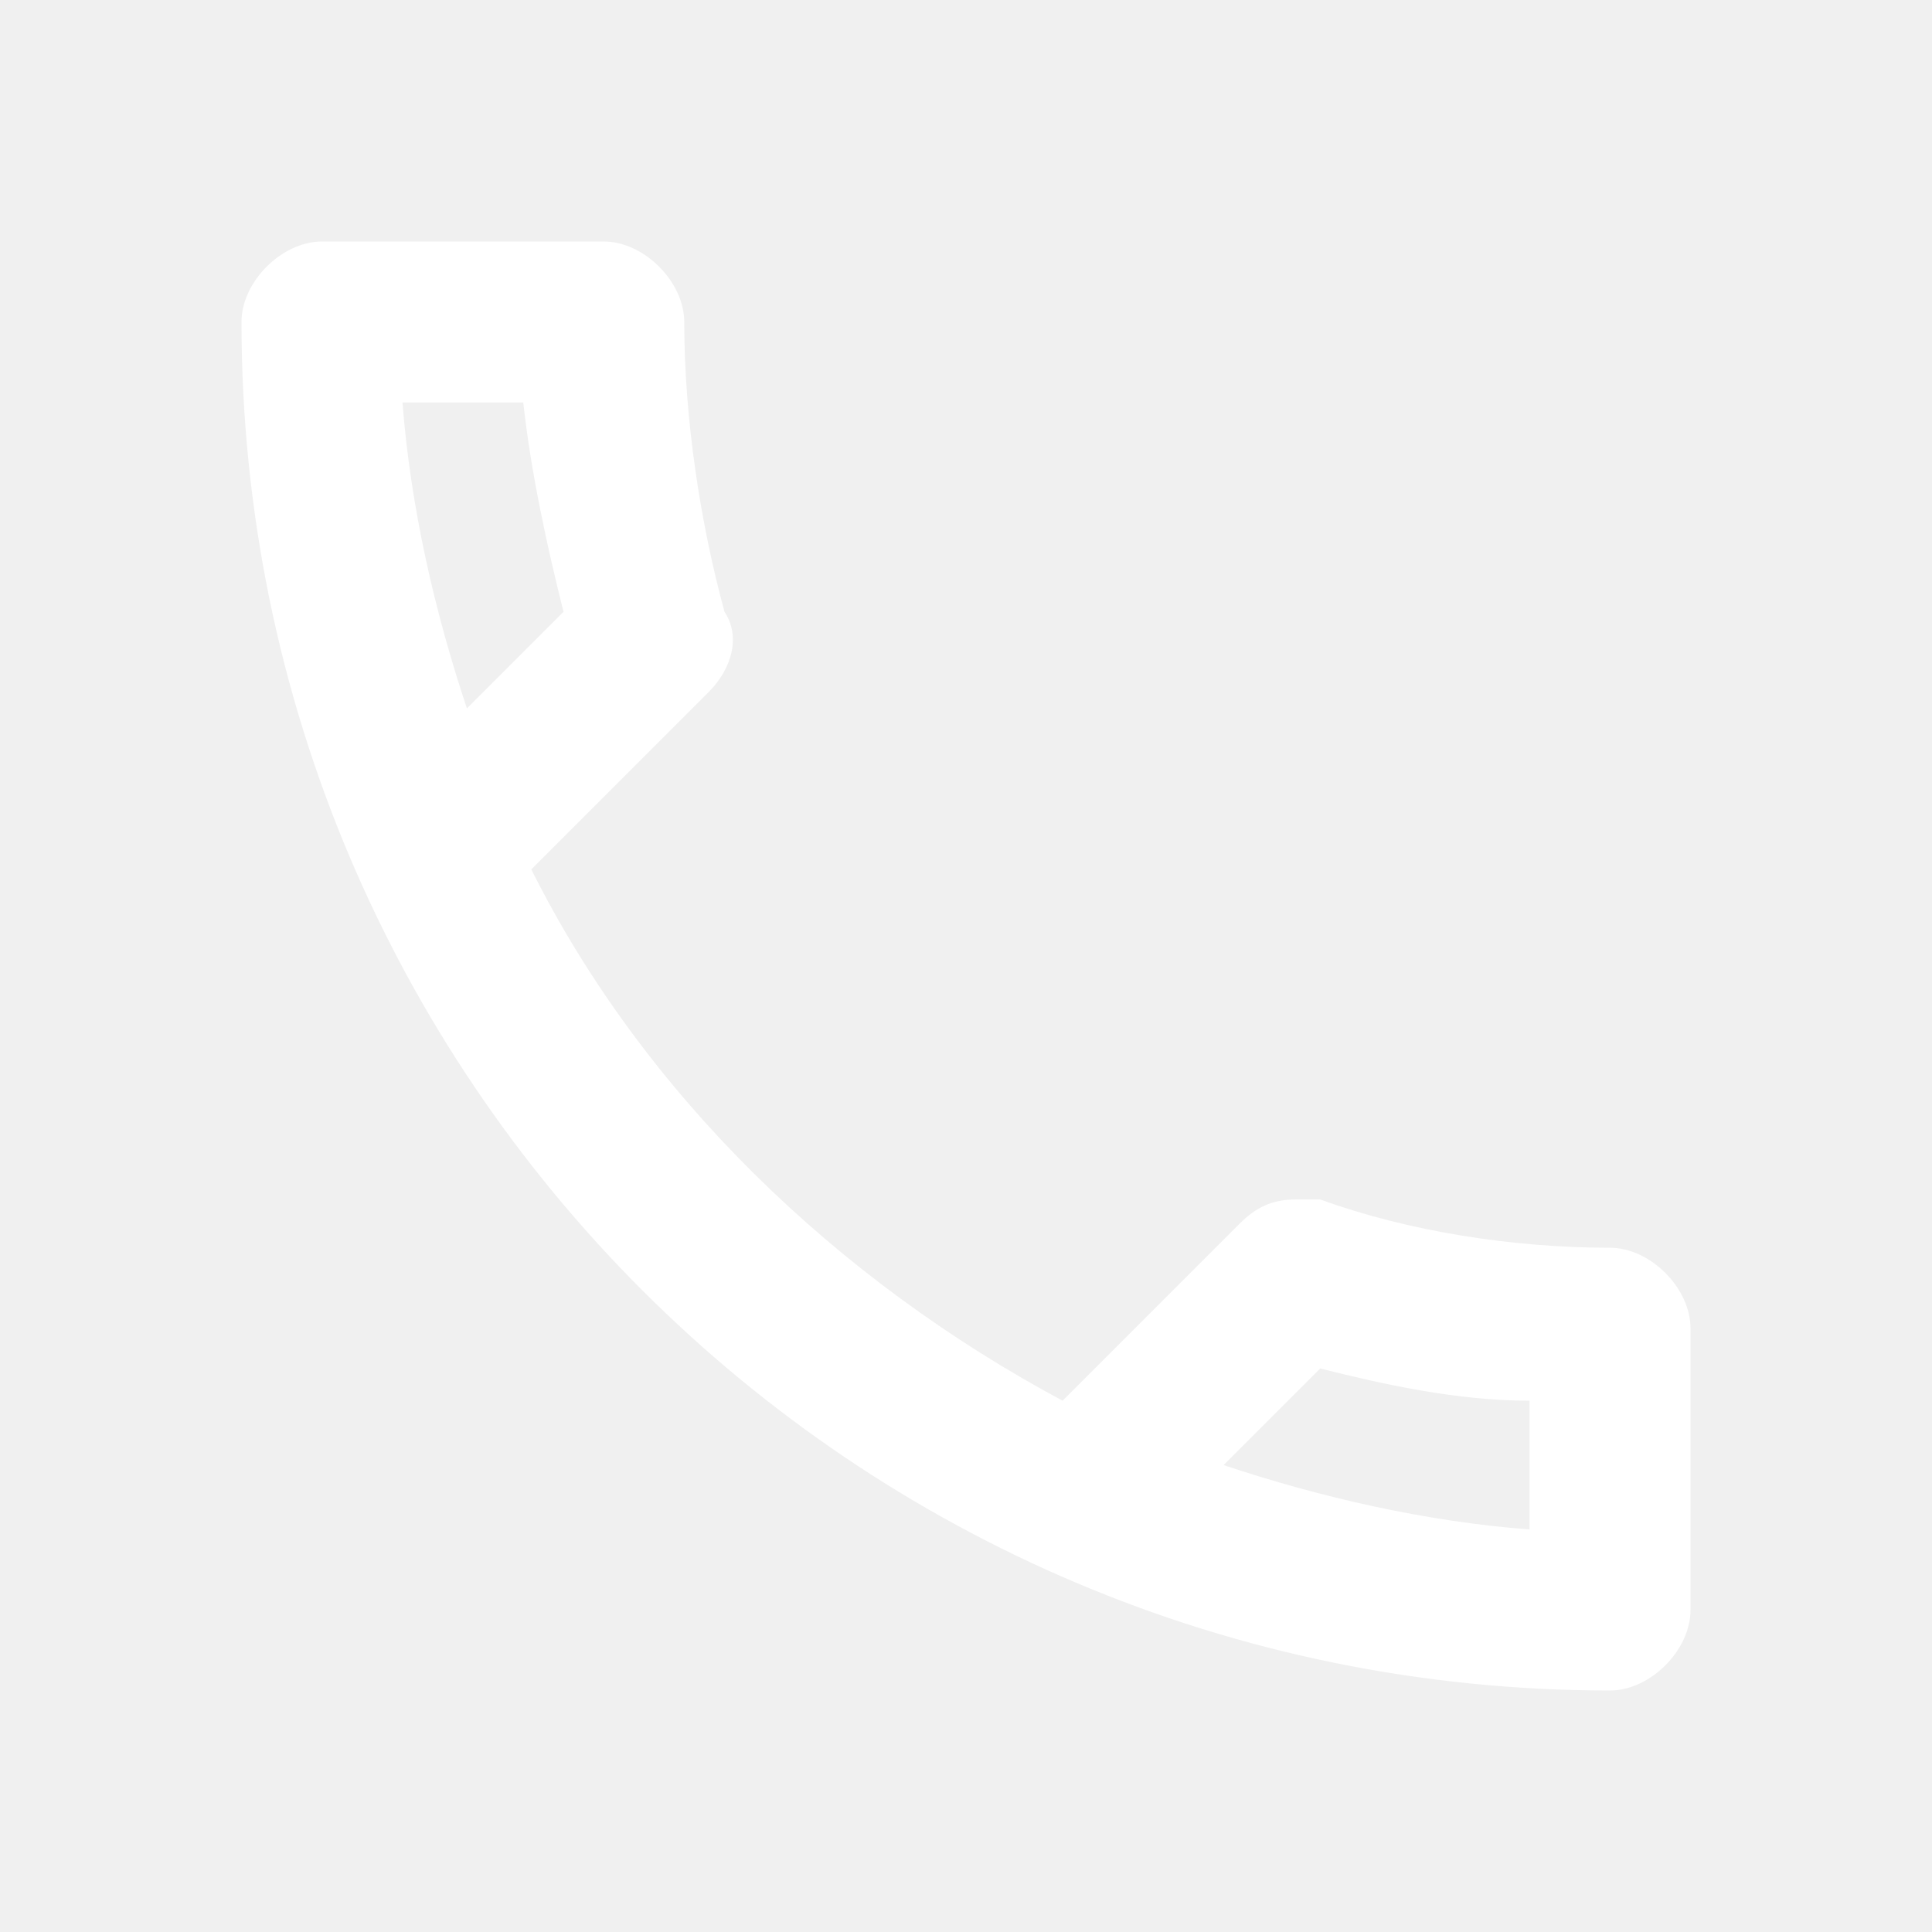
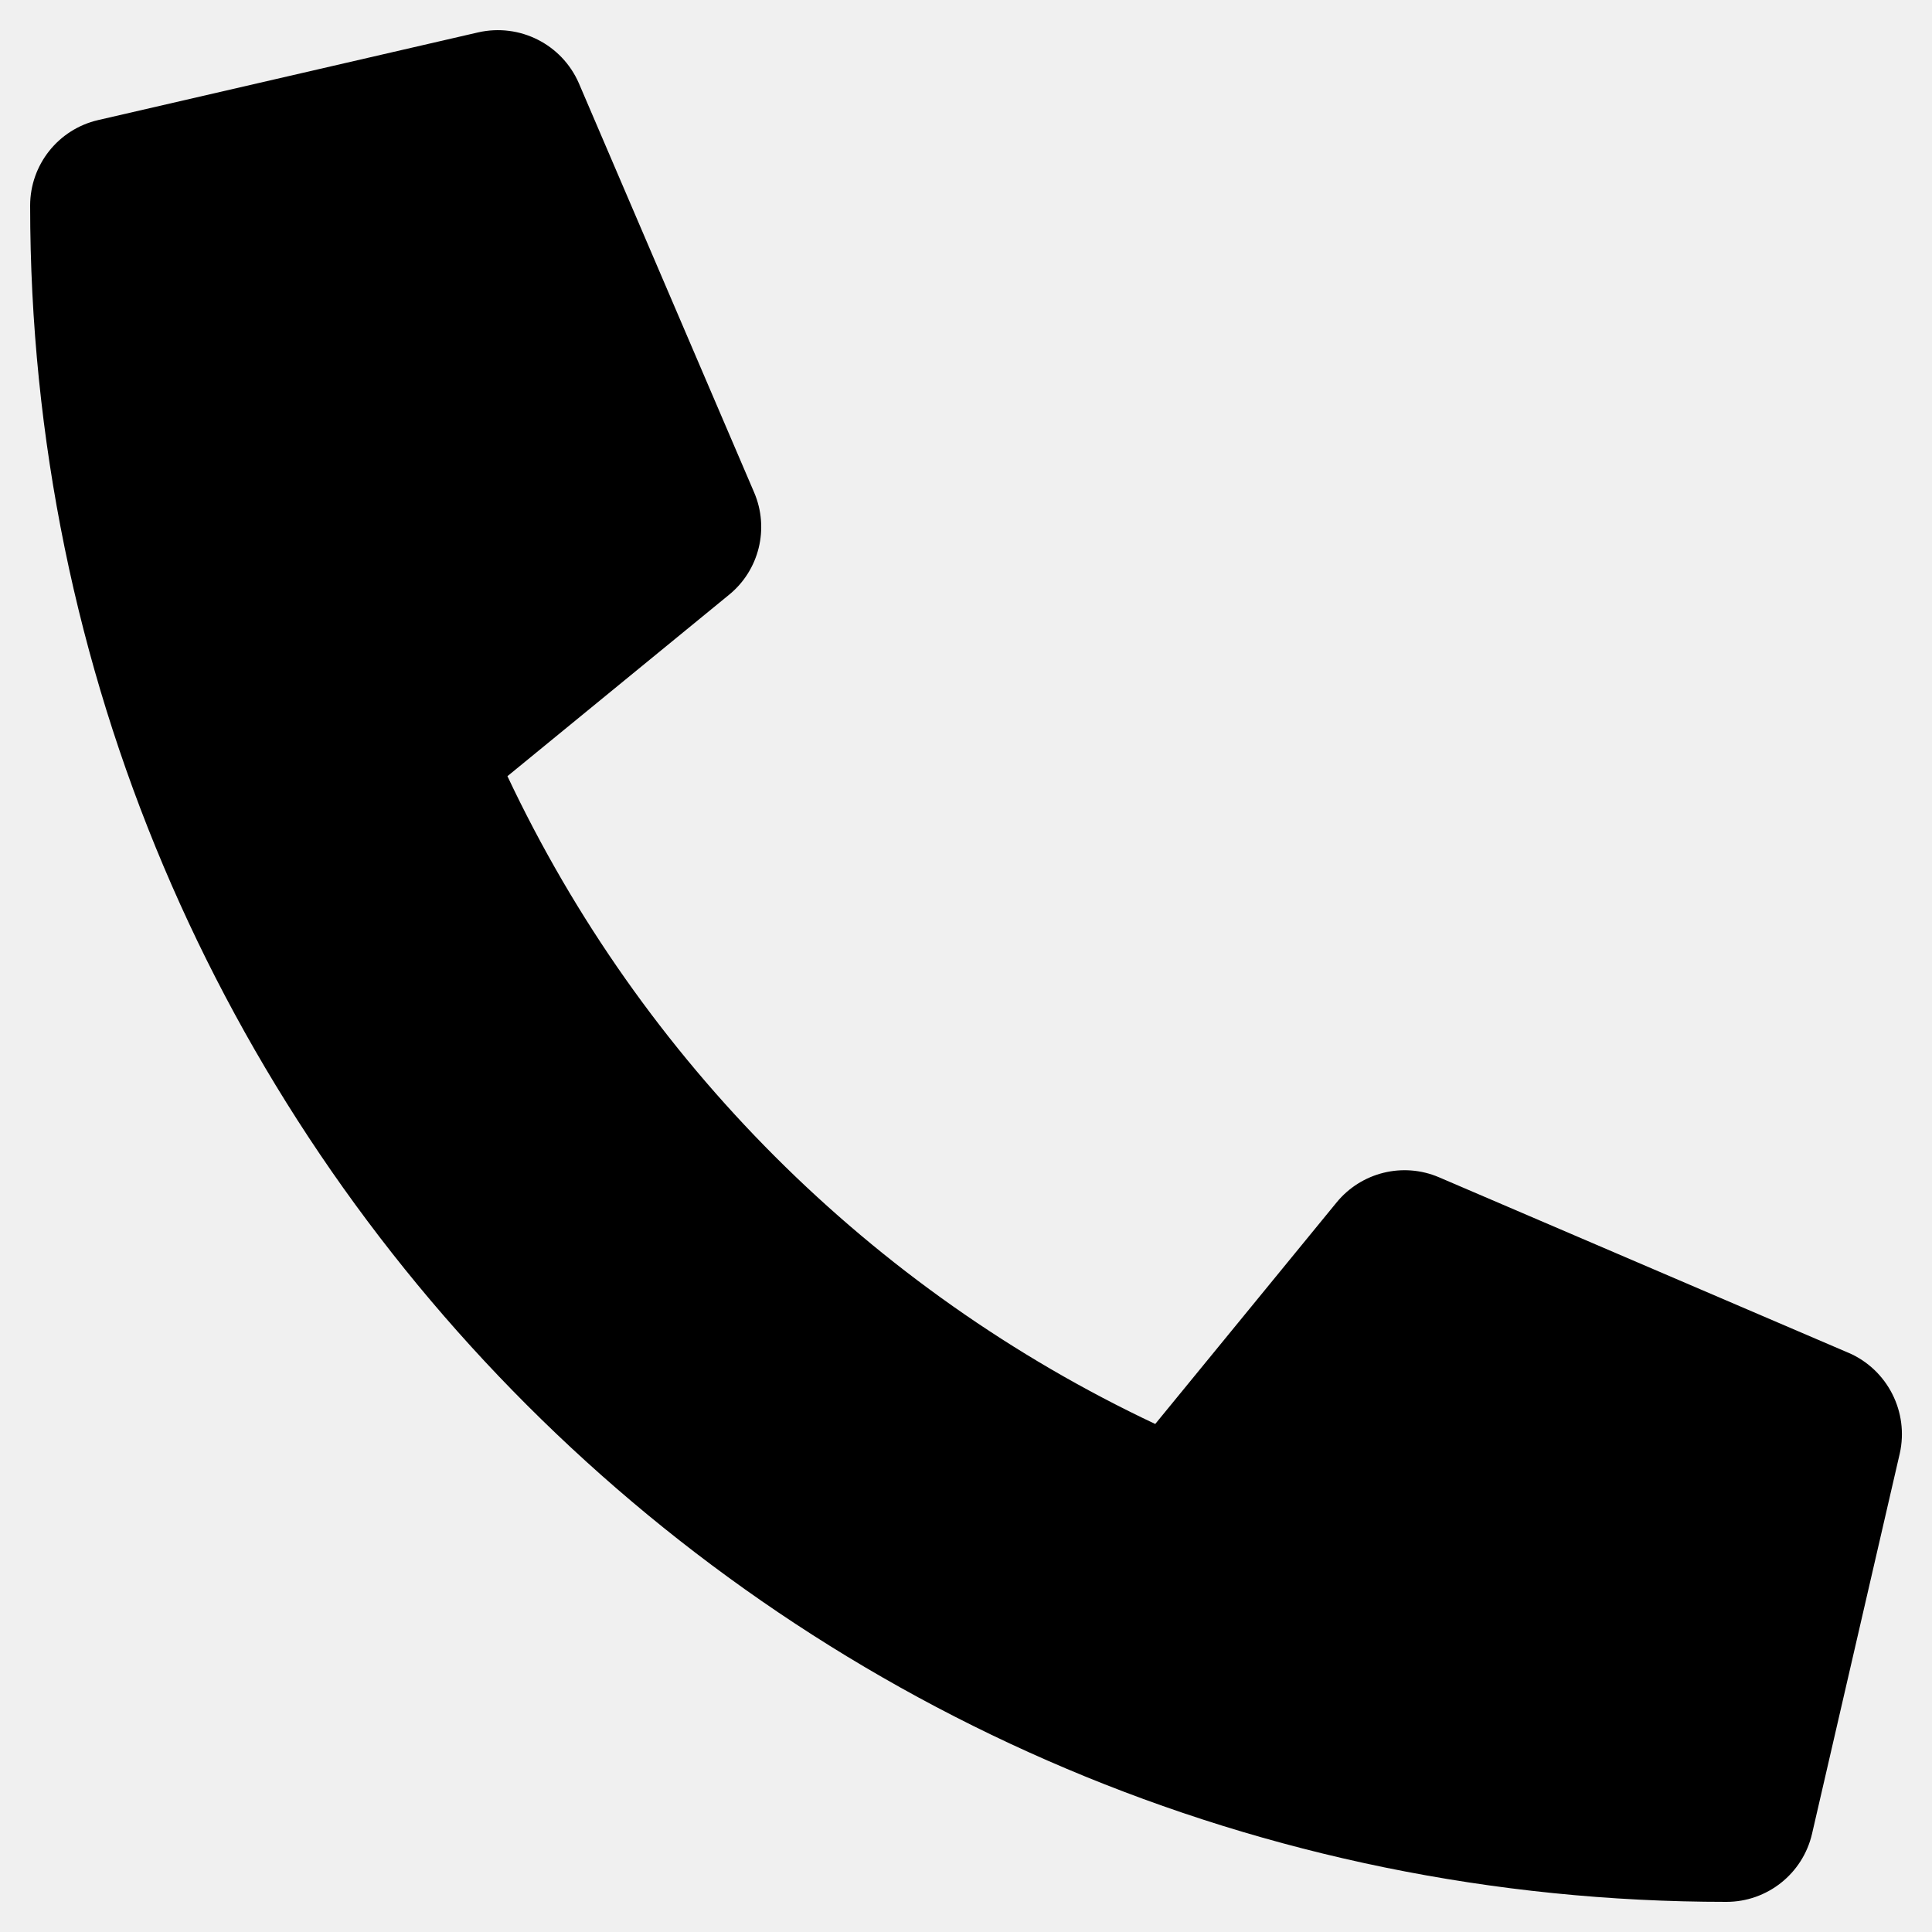
- <svg xmlns="http://www.w3.org/2000/svg" width="24" height="24" viewBox="0 0 24 24">
-   <path fill="white" d="M20 15.5c-1.2 0-2.5-.2-3.6-.6h-.3c-.3 0-.5.1-.7.3l-2.2 2.2c-2.8-1.5-5.2-3.8-6.6-6.6l2.2-2.2c.3-.3.4-.7.2-1c-.3-1.1-.5-2.4-.5-3.6c0-.5-.5-1-1-1H4c-.5 0-1 .5-1 1c0 9.4 7.6 17 17 17c.5 0 1-.5 1-1v-3.5c0-.5-.5-1-1-1M5 5h1.5c.1.9.3 1.8.5 2.6L5.8 8.8C5.4 7.6 5.1 6.3 5 5m14 14c-1.3-.1-2.6-.4-3.8-.8l1.2-1.2c.8.2 1.7.4 2.6.4z" />
+ <svg xmlns="http://www.w3.org/2000/svg" id="Layer_1" version="1.1" viewBox="0 0 200 200">
+   <path d="M191.35,140.04l-42.39-18.17c-3.72-1.59-8.04-.52-10.6,2.61l-18.77,22.93c-29.46-13.89-53.17-37.6-67.06-67.06l22.93-18.77c3.14-2.55,4.2-6.88,2.61-10.6L59.92,8.61c-1.76-4.03-6.12-6.23-10.41-5.26L10.16,12.43c-4.12.95-7.04,4.62-7.04,8.85,0,97.07,78.68,175.6,175.6,175.6,4.23,0,7.9-2.92,8.86-7.04l9.08-39.36c.97-4.3-1.26-8.69-5.3-10.44h0Z" />
</svg>
